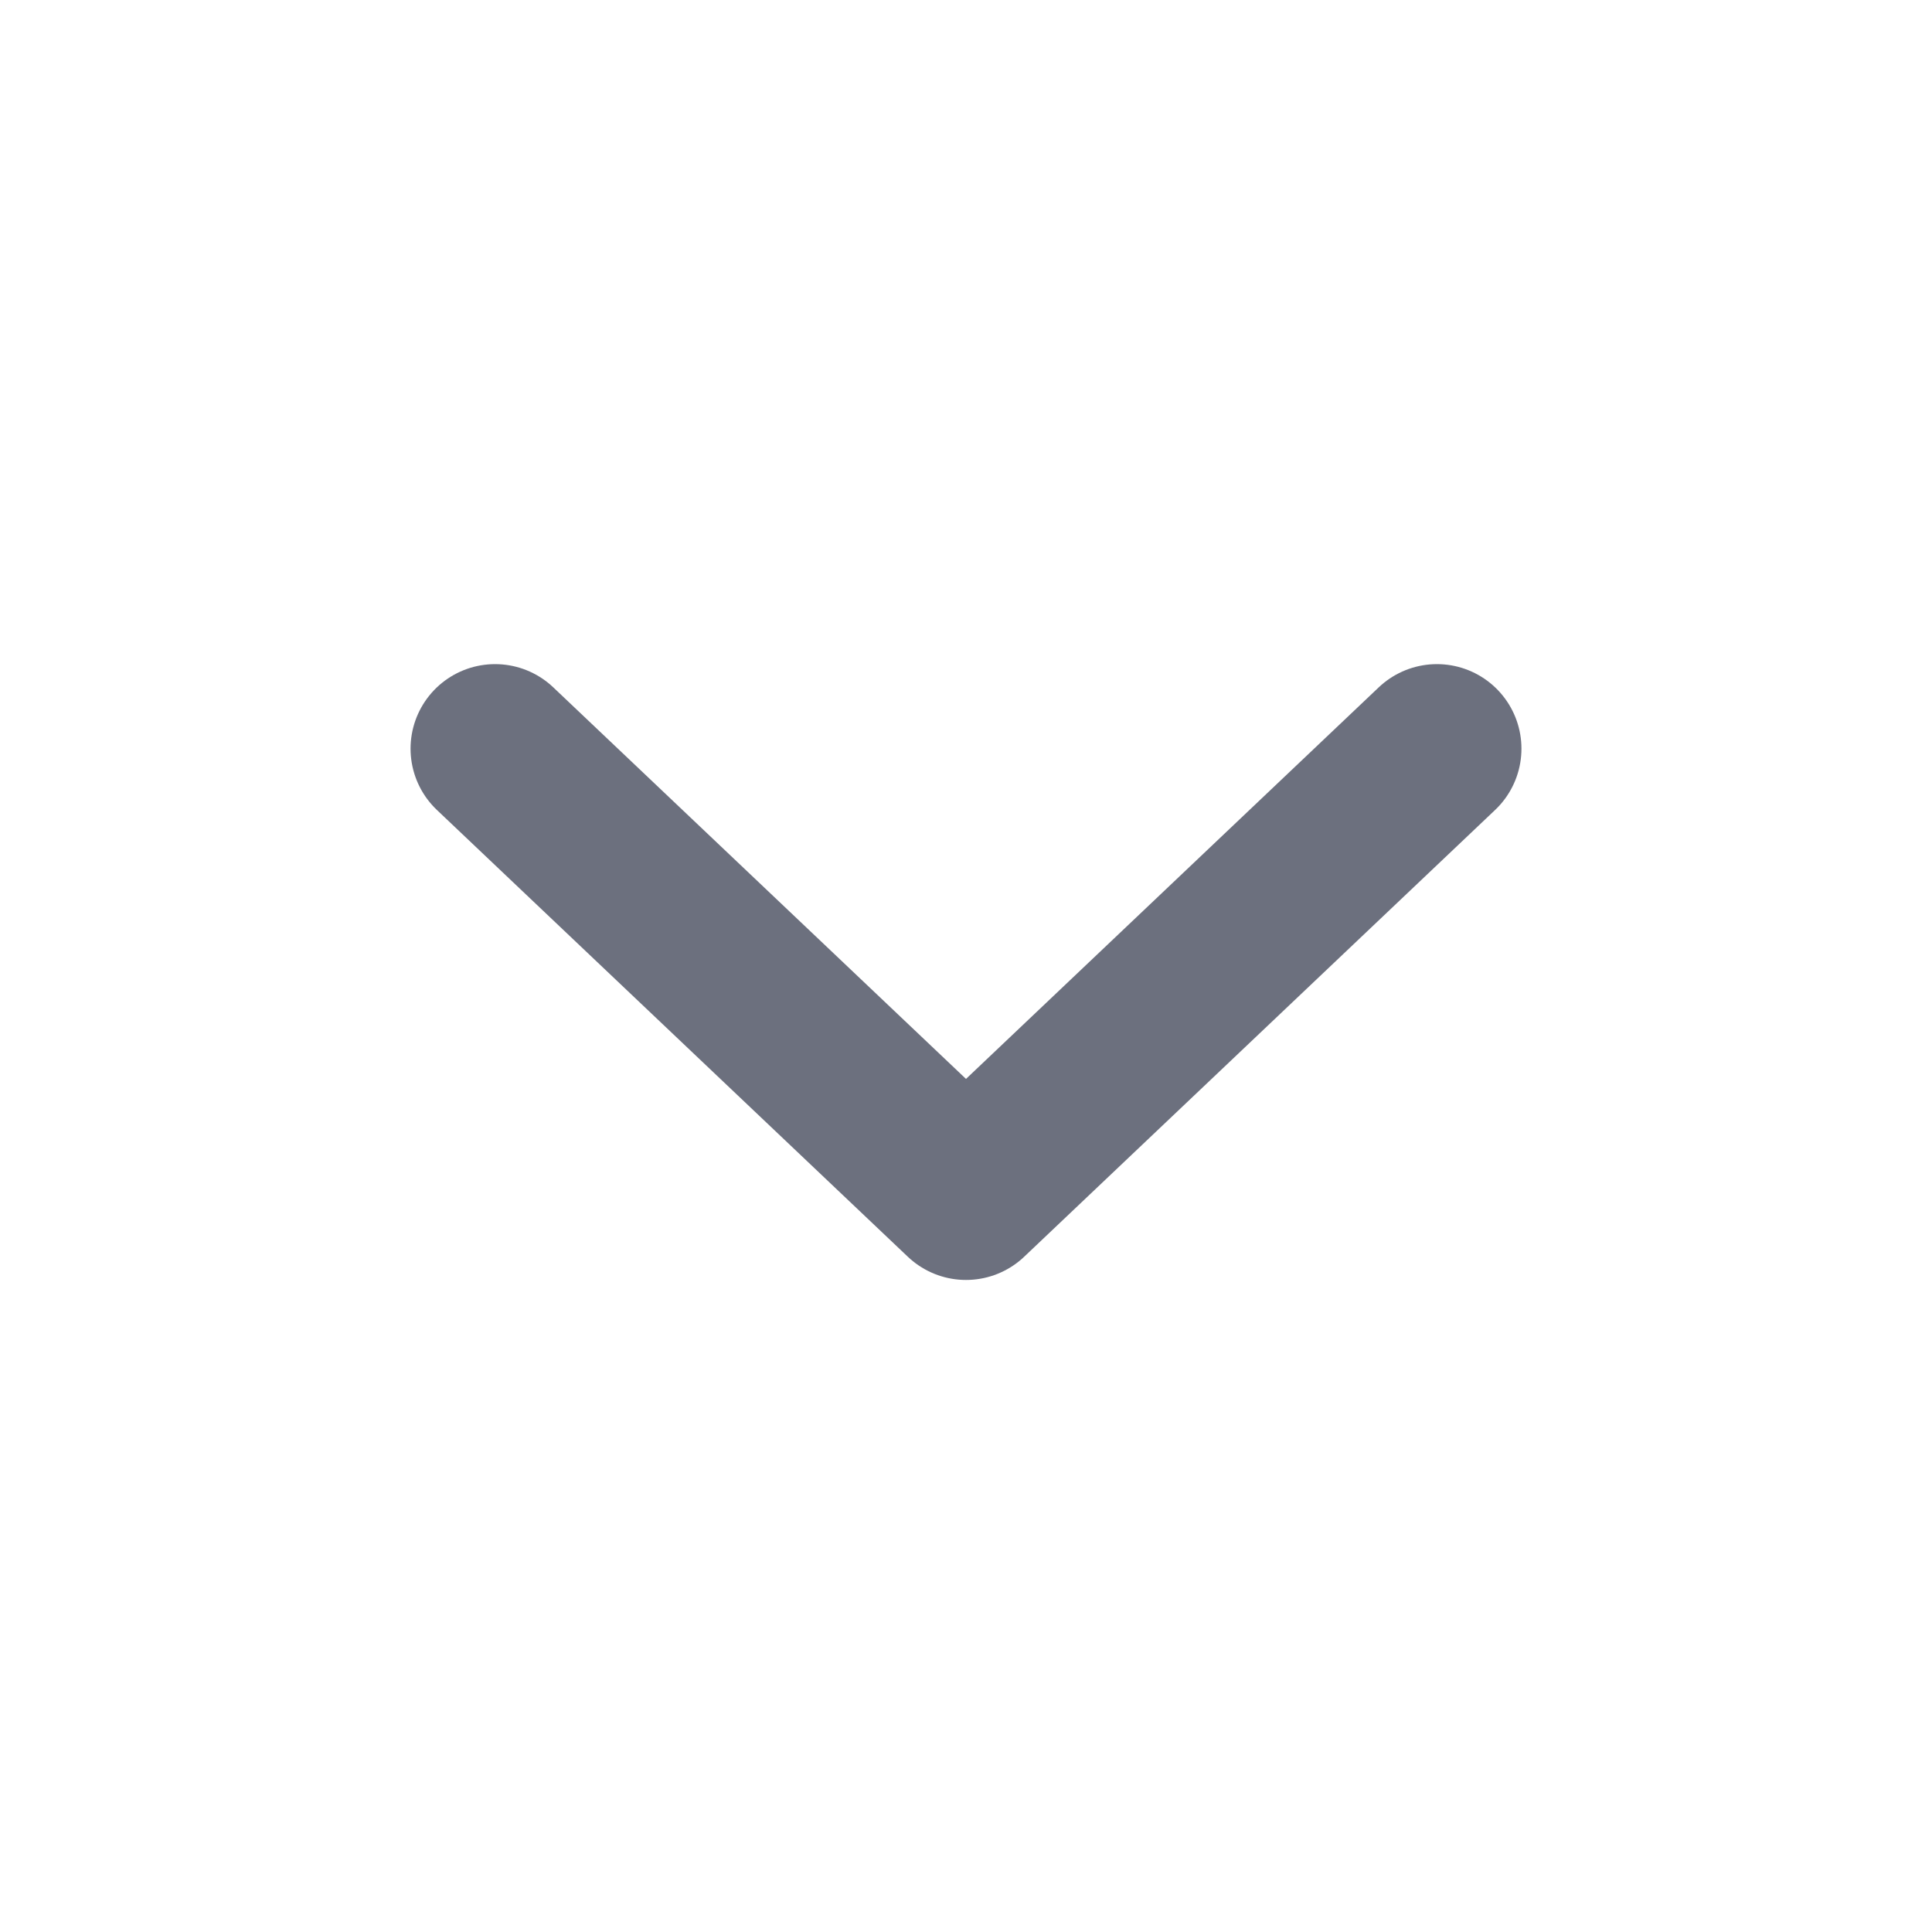
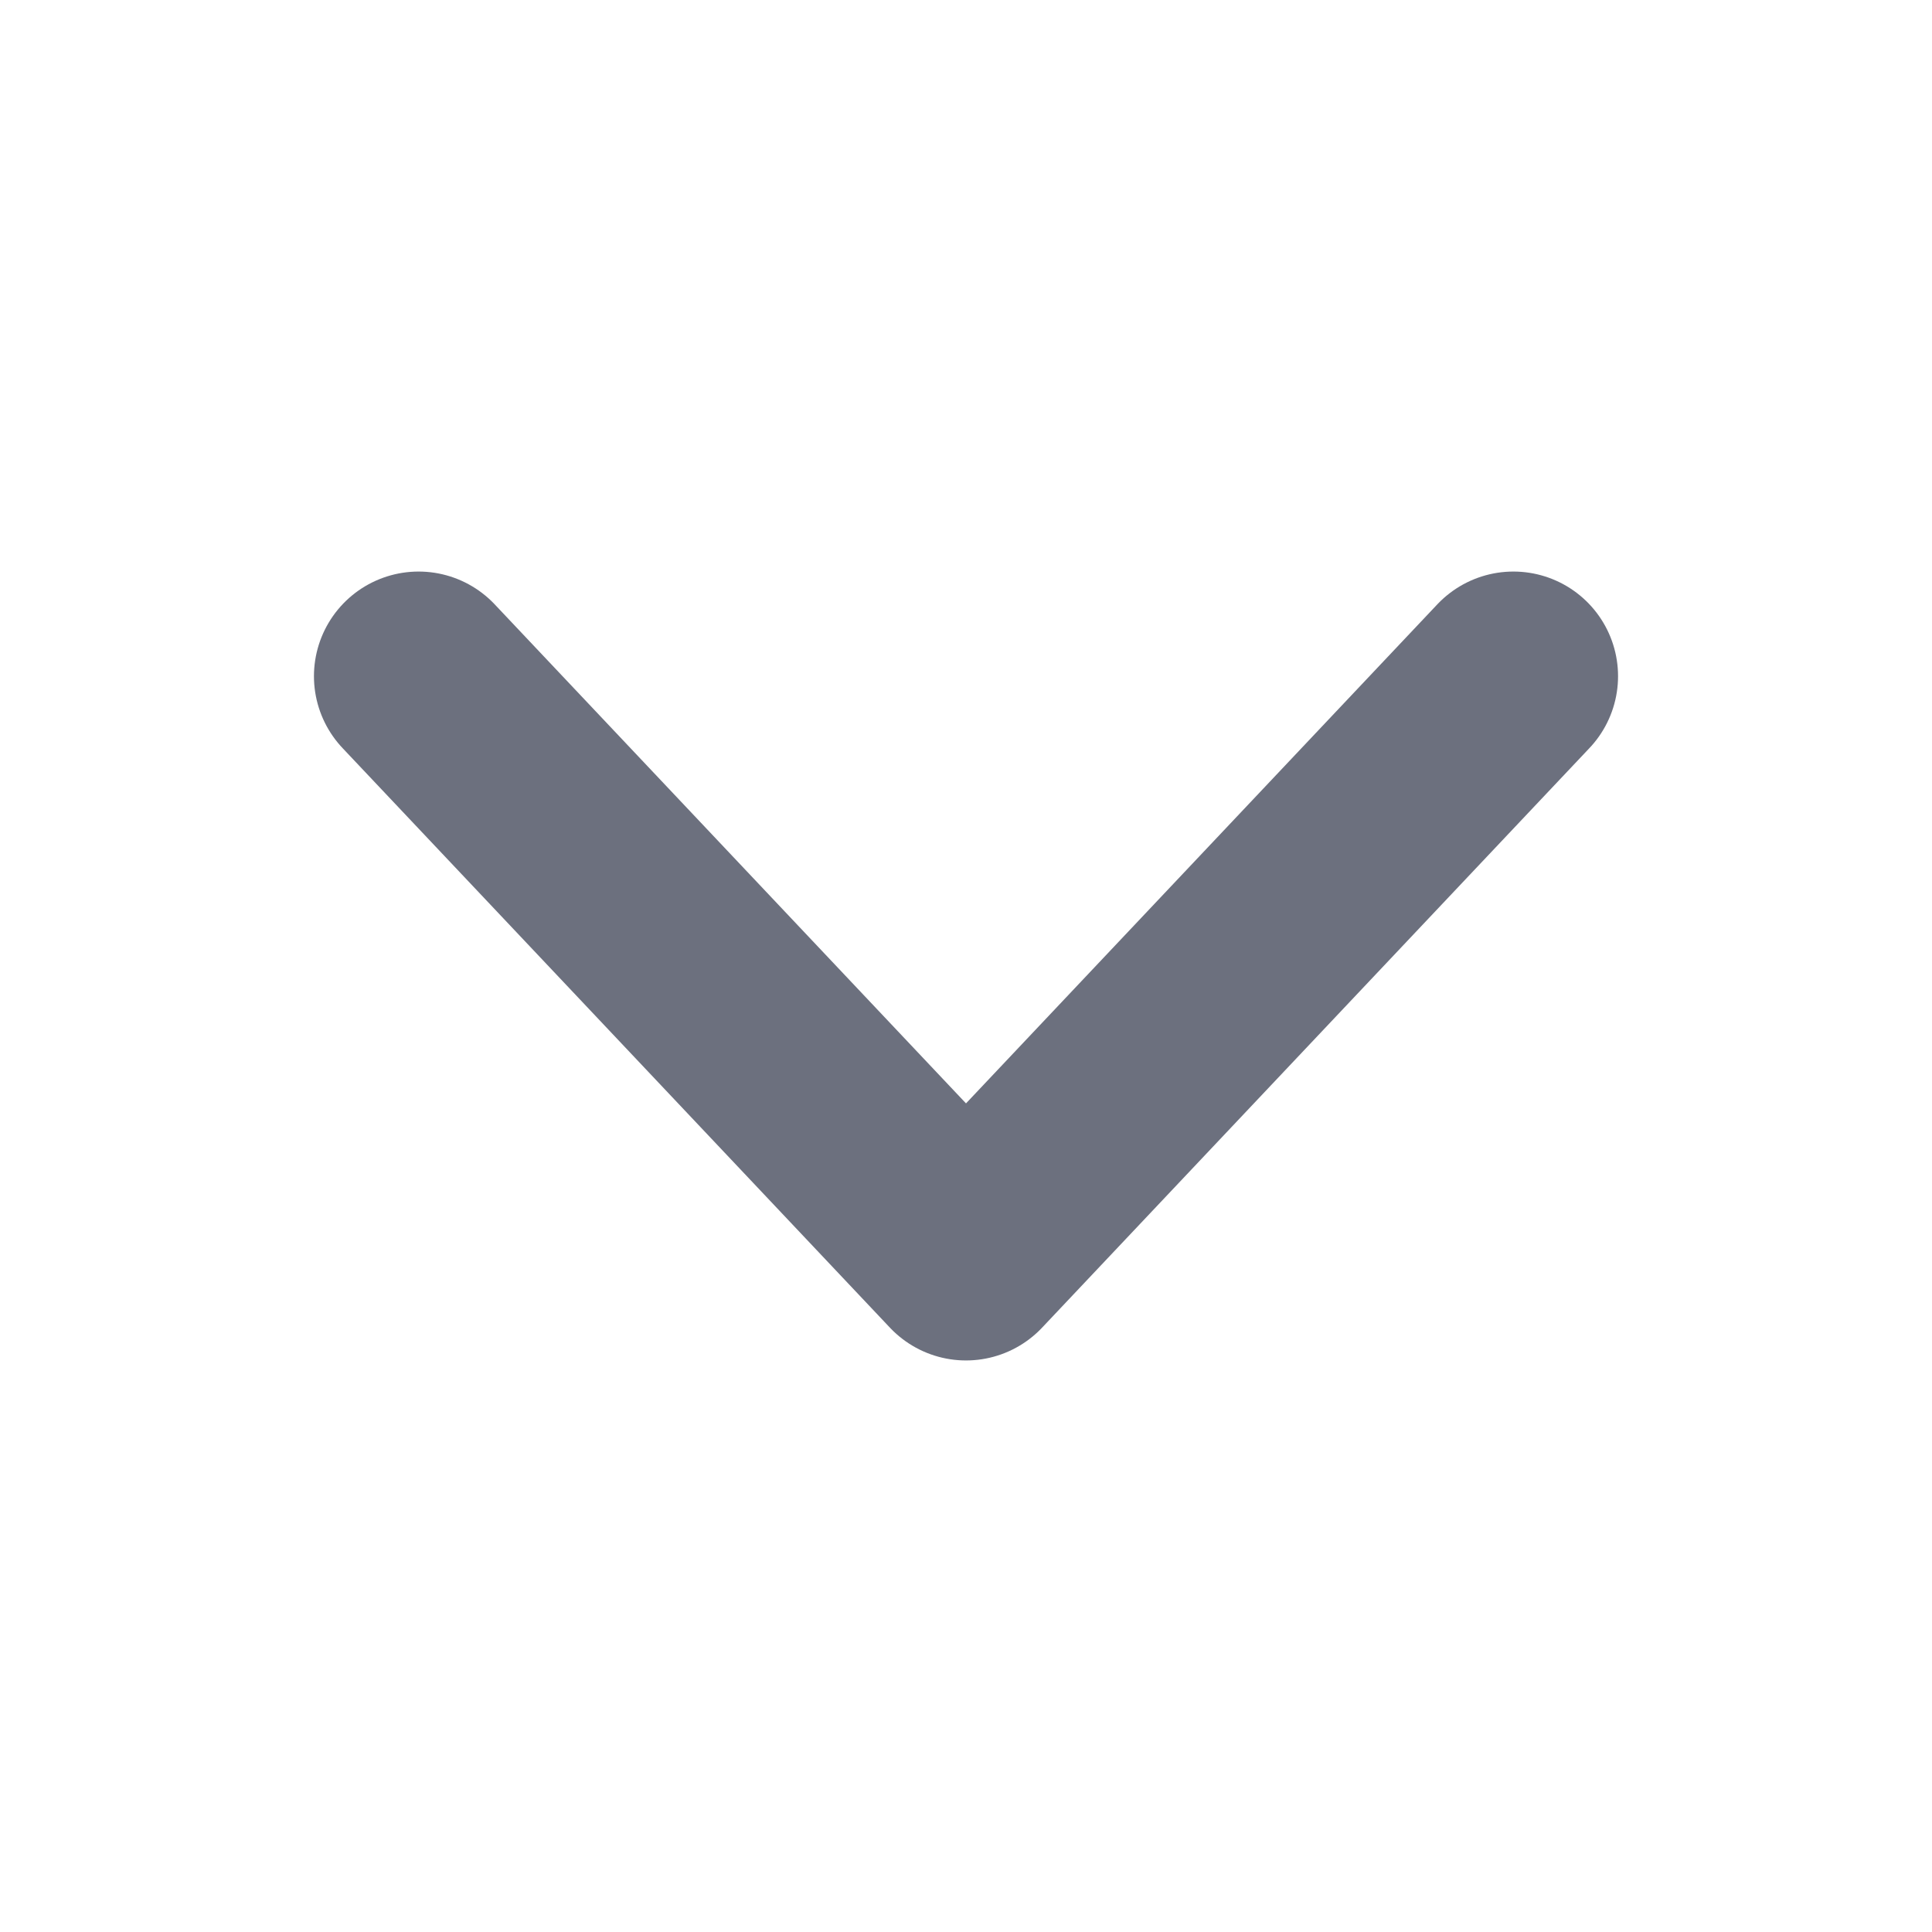
- <svg xmlns="http://www.w3.org/2000/svg" width="16" height="16" viewBox="0 0 16 16" fill="none">
-   <path d="M4.1 6.2 8 9.9 11.9 6.2" stroke="#6C707E" stroke-width="1.4" stroke-linecap="round" stroke-linejoin="round" />
+ <svg xmlns="http://www.w3.org/2000/svg" width="12" height="12" viewBox="0 0 12 12" fill="none">
+   <path d="M2.6 4.2 6 7.8 9.4 4.2" stroke="#6C707E" stroke-width="1.3" stroke-linecap="round" stroke-linejoin="round" />
</svg>
